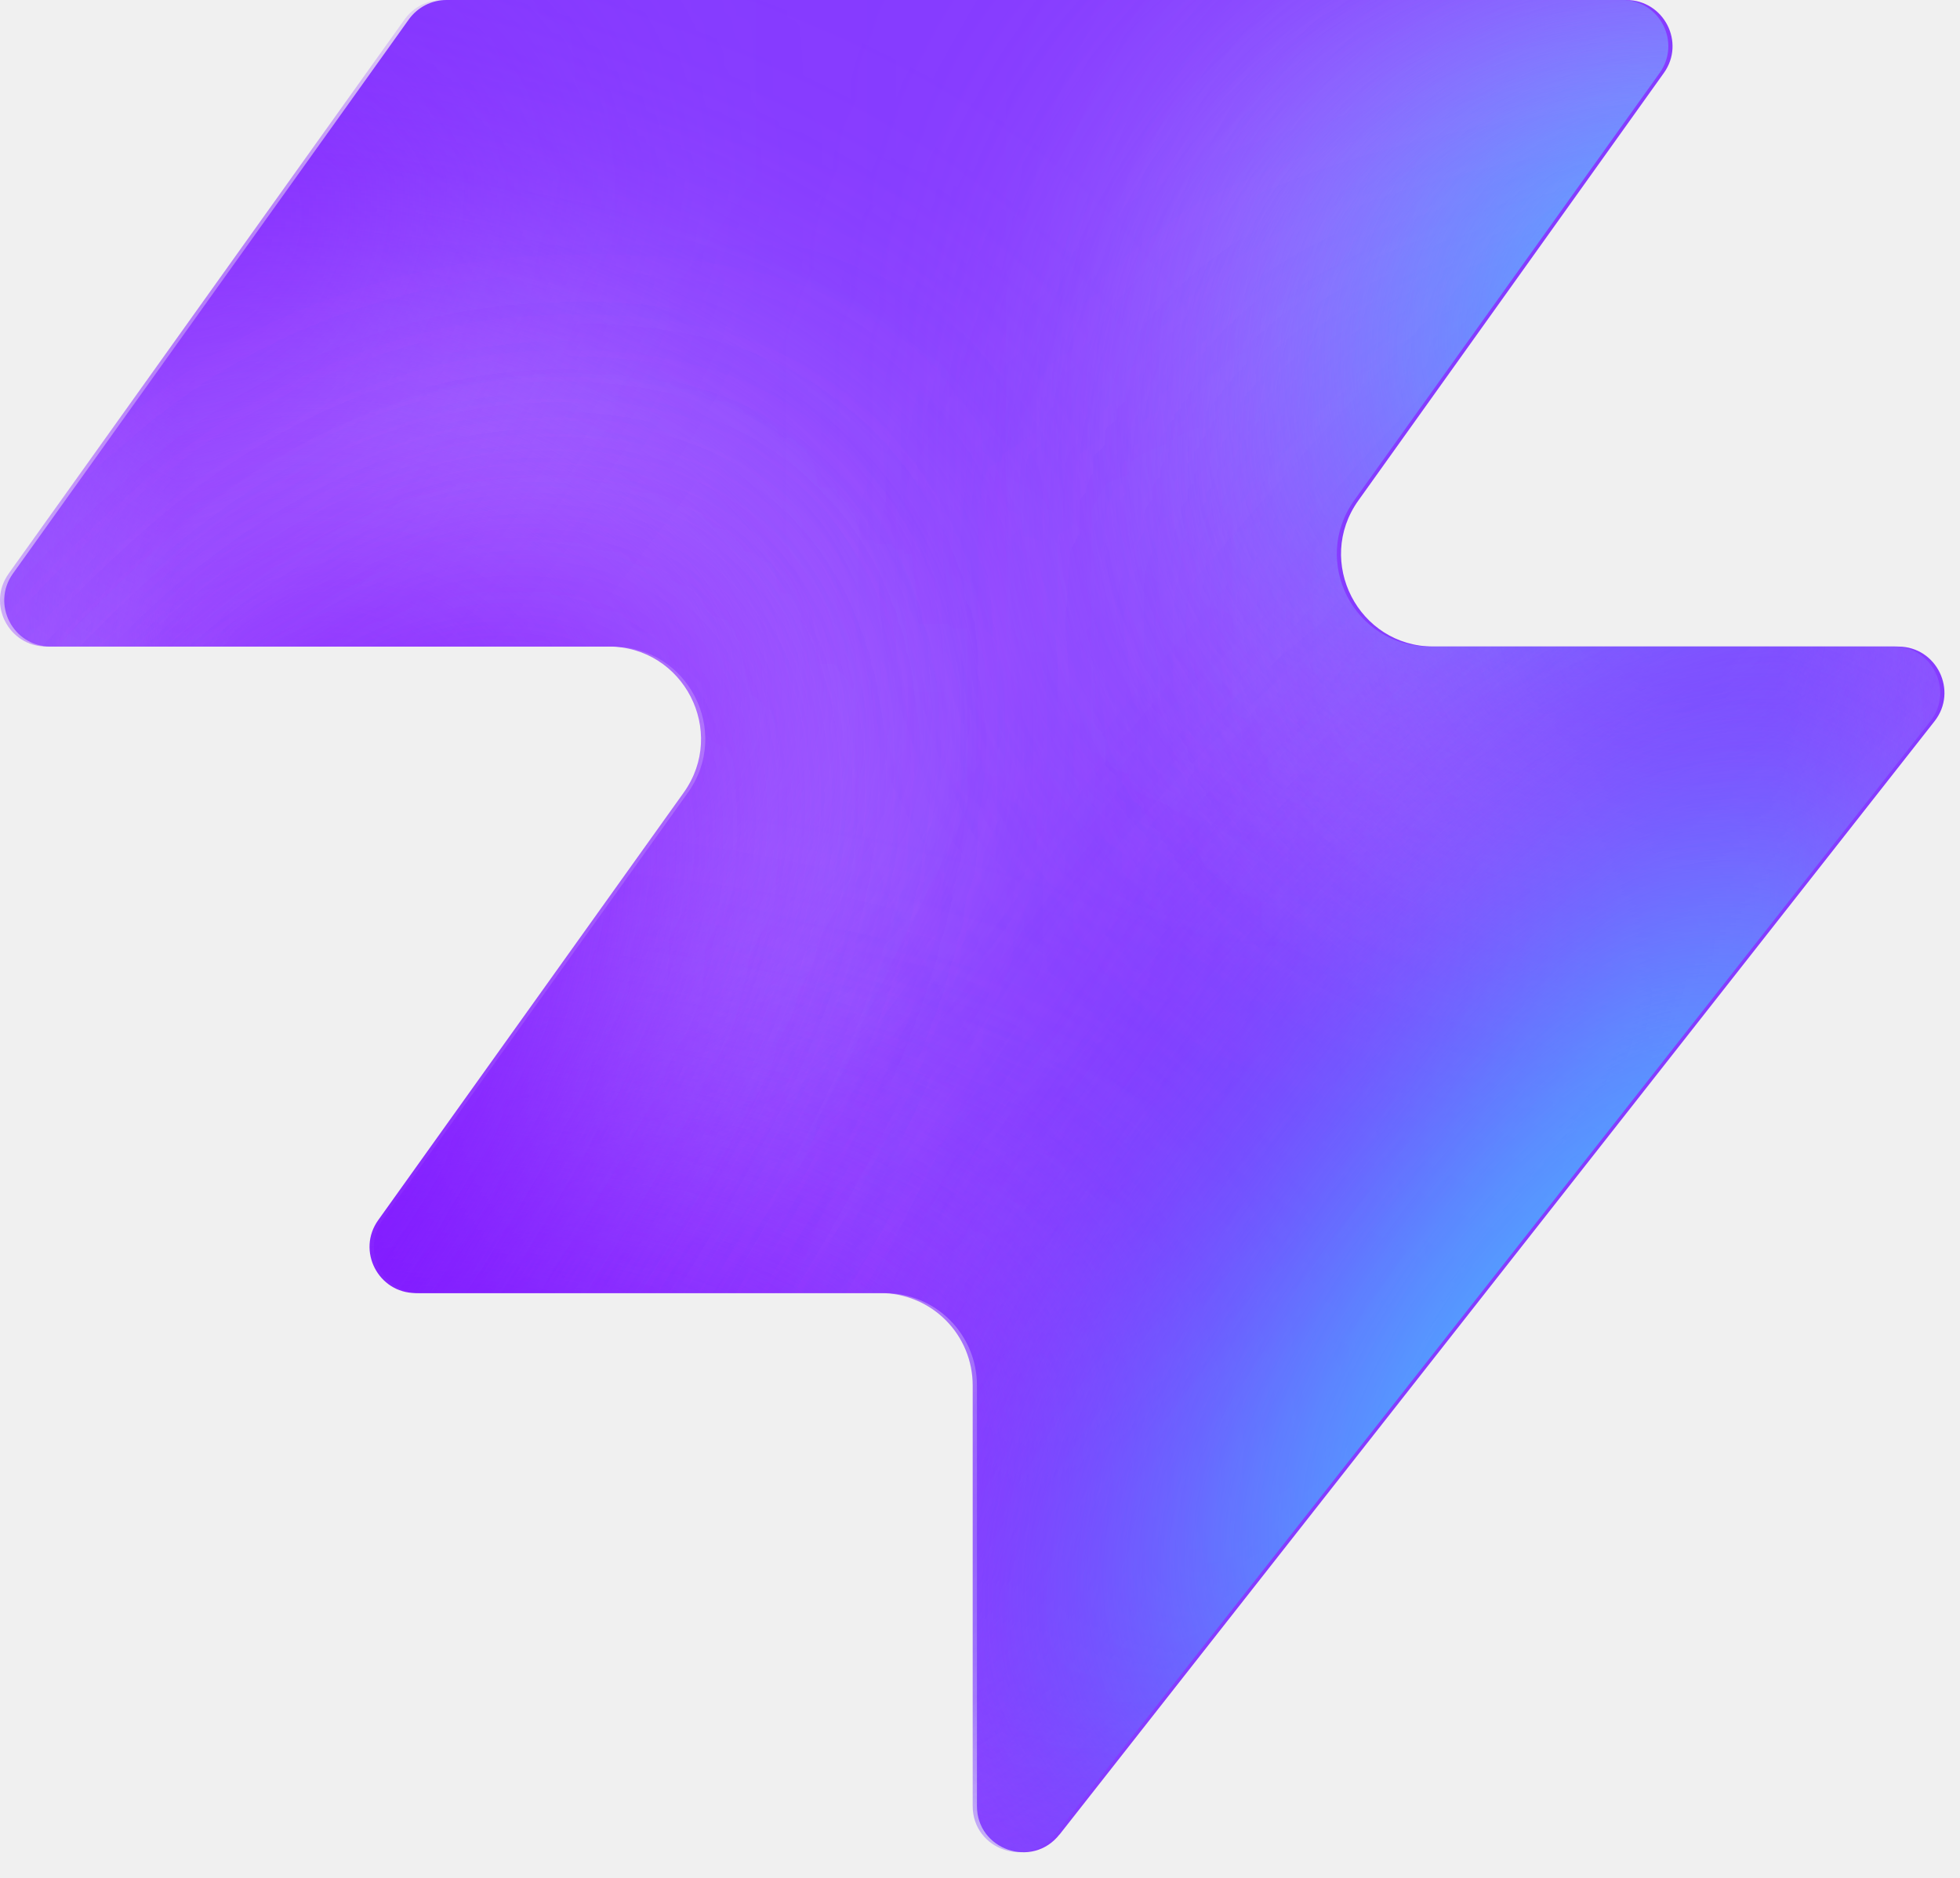
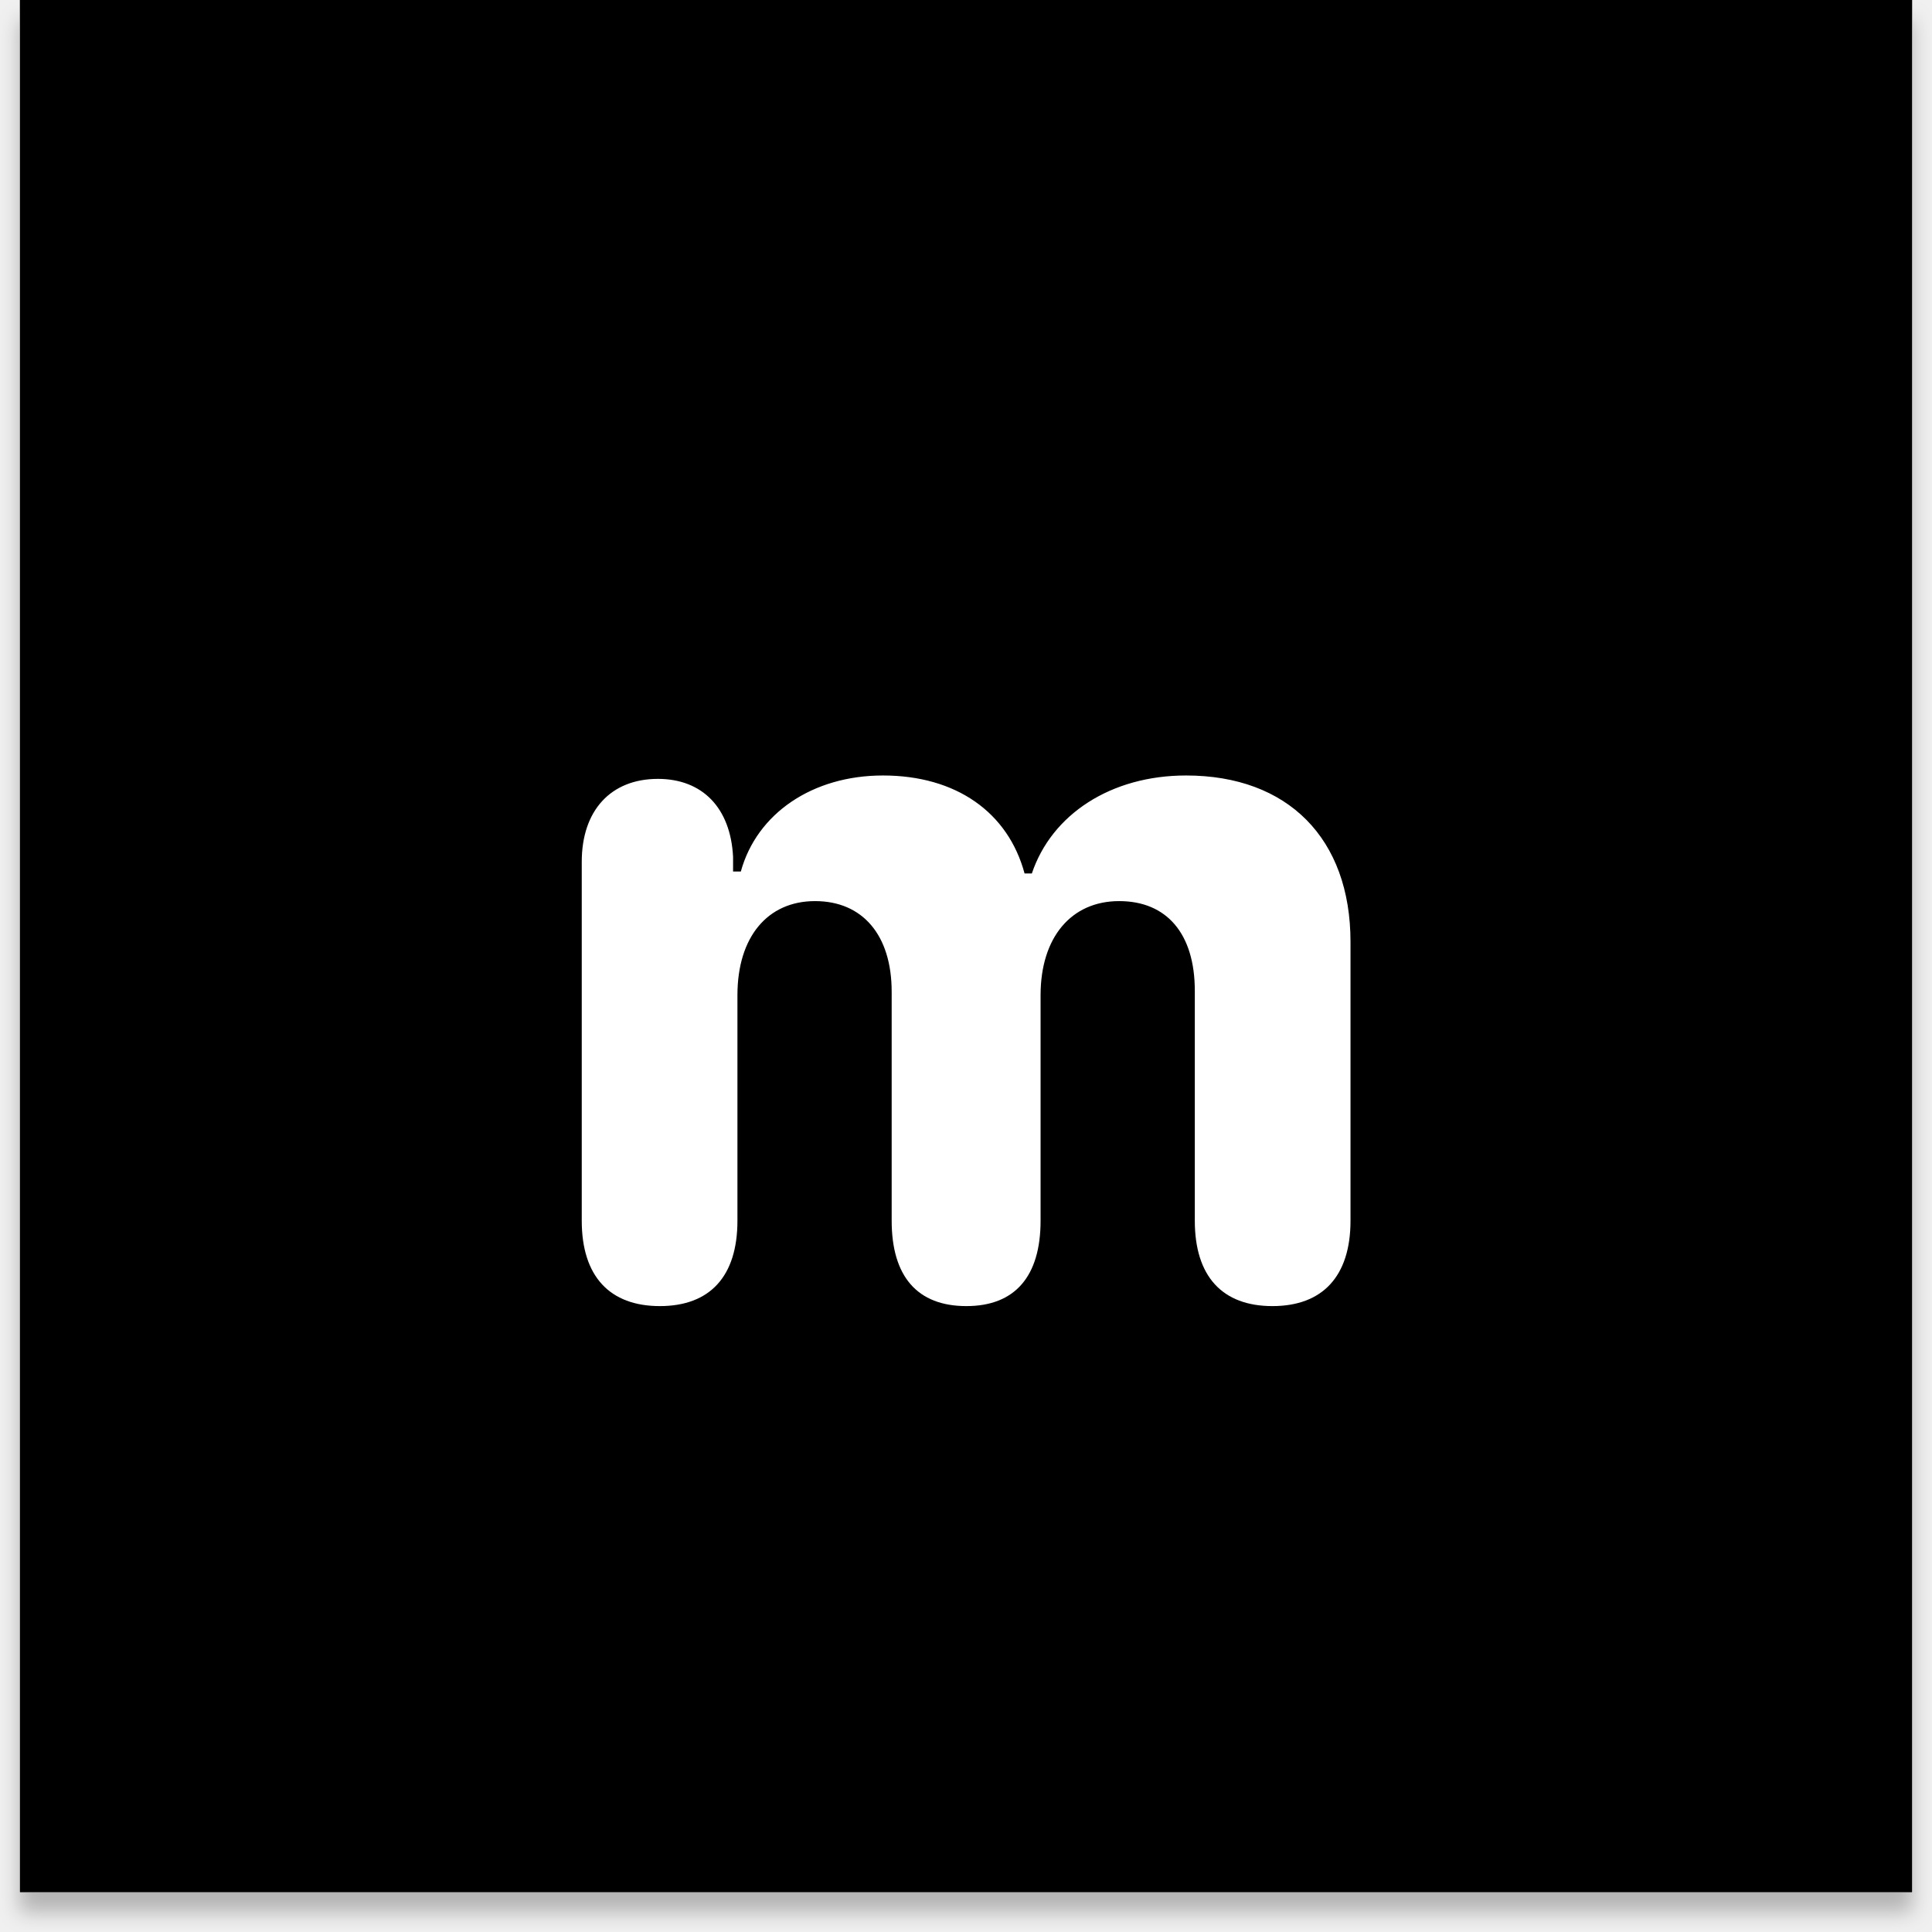
- <svg xmlns="http://www.w3.org/2000/svg" width="48" height="46" fill="none" viewBox="0 0 48 46">
-   <path fill="#863bff" d="M25.946 44.938c-.664.845-2.021.375-2.021-.698V33.937a2.26 2.26 0 0 0-2.262-2.262H10.287c-.92 0-1.456-1.04-.92-1.788l7.48-10.471c1.07-1.497 0-3.578-1.842-3.578H1.237c-.92 0-1.456-1.04-.92-1.788L10.013.474c.214-.297.556-.474.92-.474h28.894c.92 0 1.456 1.04.92 1.788l-7.48 10.471c-1.07 1.498 0 3.579 1.842 3.579h11.377c.943 0 1.473 1.088.89 1.83L25.947 44.94z" style="fill:#863bff;fill:color(display-p3 .525 .23 1);fill-opacity:1" />
-   <mask id="a" width="48" height="46" x="0" y="0" maskUnits="userSpaceOnUse" style="mask-type:alpha">
-     <path fill="#000" d="M25.842 44.938c-.664.844-2.021.375-2.021-.698V33.937a2.26 2.26 0 0 0-2.262-2.262H10.183c-.92 0-1.456-1.04-.92-1.788l7.48-10.471c1.07-1.498 0-3.579-1.842-3.579H1.133c-.92 0-1.456-1.04-.92-1.787L9.91.473c.214-.297.556-.474.92-.474h28.894c.92 0 1.456 1.04.92 1.788l-7.48 10.471c-1.07 1.498 0 3.578 1.842 3.578h11.377c.943 0 1.473 1.088.89 1.832L25.843 44.94z" style="fill:#000;fill-opacity:1" />
-   </mask>
-   <g mask="url(#a)">
-     <g filter="url(#b)">
-       <ellipse cx="5.508" cy="14.704" fill="#ede6ff" rx="5.508" ry="14.704" style="fill:#ede6ff;fill:color(display-p3 .927 .903 1);fill-opacity:1" transform="matrix(.00324 1 1 -.00324 -4.47 31.516)" />
-     </g>
-     <g filter="url(#c)">
-       <ellipse cx="10.399" cy="29.851" fill="#ede6ff" rx="10.399" ry="29.851" style="fill:#ede6ff;fill:color(display-p3 .927 .903 1);fill-opacity:1" transform="matrix(.00324 1 1 -.00324 -39.328 7.883)" />
-     </g>
-     <g filter="url(#d)">
-       <ellipse cx="5.508" cy="30.487" fill="#7e14ff" rx="5.508" ry="30.487" style="fill:#7e14ff;fill:color(display-p3 .492 .077 1);fill-opacity:1" transform="rotate(89.814 -25.913 -14.639)scale(1 -1)" />
-     </g>
-     <g filter="url(#e)">
-       <ellipse cx="5.508" cy="30.599" fill="#7e14ff" rx="5.508" ry="30.599" style="fill:#7e14ff;fill:color(display-p3 .492 .077 1);fill-opacity:1" transform="rotate(89.814 -32.644 -3.334)scale(1 -1)" />
-     </g>
-     <g filter="url(#f)">
-       <ellipse cx="5.508" cy="30.599" fill="#7e14ff" rx="5.508" ry="30.599" style="fill:#7e14ff;fill:color(display-p3 .492 .077 1);fill-opacity:1" transform="matrix(.00324 1 1 -.00324 -34.34 30.47)" />
-     </g>
-     <g filter="url(#g)">
-       <ellipse cx="14.072" cy="22.078" fill="#ede6ff" rx="14.072" ry="22.078" style="fill:#ede6ff;fill:color(display-p3 .927 .903 1);fill-opacity:1" transform="rotate(93.35 24.506 48.493)scale(-1 1)" />
-     </g>
-     <g filter="url(#h)">
-       <ellipse cx="3.47" cy="21.501" fill="#7e14ff" rx="3.47" ry="21.501" style="fill:#7e14ff;fill:color(display-p3 .492 .077 1);fill-opacity:1" transform="rotate(89.009 28.708 47.59)scale(-1 1)" />
-     </g>
-     <g filter="url(#i)">
-       <ellipse cx="3.47" cy="21.501" fill="#7e14ff" rx="3.47" ry="21.501" style="fill:#7e14ff;fill:color(display-p3 .492 .077 1);fill-opacity:1" transform="rotate(89.009 28.708 47.59)scale(-1 1)" />
-     </g>
-     <g filter="url(#j)">
-       <ellipse cx=".387" cy="8.972" fill="#7e14ff" rx="4.407" ry="29.108" style="fill:#7e14ff;fill:color(display-p3 .492 .077 1);fill-opacity:1" transform="rotate(39.51 .387 8.972)" />
-     </g>
-     <g filter="url(#k)">
-       <ellipse cx="47.523" cy="-6.092" fill="#7e14ff" rx="4.407" ry="29.108" style="fill:#7e14ff;fill:color(display-p3 .492 .077 1);fill-opacity:1" transform="rotate(37.892 47.523 -6.092)" />
-     </g>
-     <g filter="url(#l)">
-       <ellipse cx="41.412" cy="6.333" fill="#47bfff" rx="5.971" ry="9.665" style="fill:#47bfff;fill:color(display-p3 .28 .748 1);fill-opacity:1" transform="rotate(37.892 41.412 6.333)" />
-     </g>
-     <g filter="url(#m)">
-       <ellipse cx="-1.879" cy="38.332" fill="#7e14ff" rx="4.407" ry="29.108" style="fill:#7e14ff;fill:color(display-p3 .492 .077 1);fill-opacity:1" transform="rotate(37.892 -1.88 38.332)" />
-     </g>
-     <g filter="url(#n)">
-       <ellipse cx="-1.879" cy="38.332" fill="#7e14ff" rx="4.407" ry="29.108" style="fill:#7e14ff;fill:color(display-p3 .492 .077 1);fill-opacity:1" transform="rotate(37.892 -1.88 38.332)" />
-     </g>
-     <g filter="url(#o)">
-       <ellipse cx="35.651" cy="29.907" fill="#7e14ff" rx="4.407" ry="29.108" style="fill:#7e14ff;fill:color(display-p3 .492 .077 1);fill-opacity:1" transform="rotate(37.892 35.651 29.907)" />
-     </g>
-     <g filter="url(#p)">
-       <ellipse cx="38.418" cy="32.4" fill="#47bfff" rx="5.971" ry="15.297" style="fill:#47bfff;fill:color(display-p3 .28 .748 1);fill-opacity:1" transform="rotate(37.892 38.418 32.4)" />
-     </g>
+ <svg xmlns="http://www.w3.org/2000/svg" width="389" height="389" viewBox="0 0 389 389" fill="none">
+   <g filter="url(#filter0_d_464_9)">
+     <rect width="381" height="381" transform="translate(4)" fill="black" />
+     <path d="M271.918 245.789C271.918 257.02 266.254 262.977 256.195 262.977C246.137 262.977 240.57 257.02 240.57 245.789V199.5C240.57 187.977 234.906 181.434 225.336 181.434C215.668 181.434 209.516 188.758 209.516 200.379V245.789C209.516 257.02 204.34 262.977 194.574 262.977C184.711 262.977 179.535 257.02 179.535 245.789V199.695C179.535 188.27 173.676 181.434 164.105 181.434C154.535 181.434 148.48 188.66 148.48 200.379V245.789C148.48 257.02 142.914 262.977 132.855 262.977C122.797 262.977 117.133 257.02 117.133 245.789V173.523C117.133 163.172 122.992 156.824 132.465 156.824C141.449 156.824 147.113 162.684 147.602 172.547V175.477H149.164C152.387 163.758 163.617 156.141 177.777 156.141C192.523 156.141 202.973 163.562 206.293 175.867H207.758C211.762 163.953 223.676 156.141 238.812 156.141C259.32 156.141 271.918 168.836 271.918 189.637V245.789Z" fill="white" />
  </g>
  <defs>
-     <filter id="b" width="60.045" height="41.654" x="-19.77" y="16.149" color-interpolation-filters="sRGB" filterUnits="userSpaceOnUse">
+     <filter id="filter0_d_464_9" x="0" y="0" width="389" height="389" filterUnits="userSpaceOnUse" color-interpolation-filters="sRGB">
      <feFlood flood-opacity="0" result="BackgroundImageFix" />
-       <feBlend in="SourceGraphic" in2="BackgroundImageFix" result="shape" />
-       <feGaussianBlur result="effect1_foregroundBlur_2002_17158" stdDeviation="7.659" />
-     </filter>
-     <filter id="c" width="90.34" height="51.437" x="-54.613" y="-7.533" color-interpolation-filters="sRGB" filterUnits="userSpaceOnUse">
-       <feFlood flood-opacity="0" result="BackgroundImageFix" />
-       <feBlend in="SourceGraphic" in2="BackgroundImageFix" result="shape" />
-       <feGaussianBlur result="effect1_foregroundBlur_2002_17158" stdDeviation="7.659" />
-     </filter>
-     <filter id="d" width="79.355" height="29.4" x="-49.64" y="2.03" color-interpolation-filters="sRGB" filterUnits="userSpaceOnUse">
-       <feFlood flood-opacity="0" result="BackgroundImageFix" />
-       <feBlend in="SourceGraphic" in2="BackgroundImageFix" result="shape" />
-       <feGaussianBlur result="effect1_foregroundBlur_2002_17158" stdDeviation="4.596" />
-     </filter>
-     <filter id="e" width="79.579" height="29.4" x="-45.045" y="20.029" color-interpolation-filters="sRGB" filterUnits="userSpaceOnUse">
-       <feFlood flood-opacity="0" result="BackgroundImageFix" />
-       <feBlend in="SourceGraphic" in2="BackgroundImageFix" result="shape" />
-       <feGaussianBlur result="effect1_foregroundBlur_2002_17158" stdDeviation="4.596" />
-     </filter>
-     <filter id="f" width="79.579" height="29.4" x="-43.513" y="21.178" color-interpolation-filters="sRGB" filterUnits="userSpaceOnUse">
-       <feFlood flood-opacity="0" result="BackgroundImageFix" />
-       <feBlend in="SourceGraphic" in2="BackgroundImageFix" result="shape" />
-       <feGaussianBlur result="effect1_foregroundBlur_2002_17158" stdDeviation="4.596" />
-     </filter>
-     <filter id="g" width="74.749" height="58.852" x="15.756" y="-17.901" color-interpolation-filters="sRGB" filterUnits="userSpaceOnUse">
-       <feFlood flood-opacity="0" result="BackgroundImageFix" />
-       <feBlend in="SourceGraphic" in2="BackgroundImageFix" result="shape" />
-       <feGaussianBlur result="effect1_foregroundBlur_2002_17158" stdDeviation="7.659" />
-     </filter>
-     <filter id="h" width="61.377" height="25.362" x="23.548" y="2.284" color-interpolation-filters="sRGB" filterUnits="userSpaceOnUse">
-       <feFlood flood-opacity="0" result="BackgroundImageFix" />
-       <feBlend in="SourceGraphic" in2="BackgroundImageFix" result="shape" />
-       <feGaussianBlur result="effect1_foregroundBlur_2002_17158" stdDeviation="4.596" />
-     </filter>
-     <filter id="i" width="61.377" height="25.362" x="23.548" y="2.284" color-interpolation-filters="sRGB" filterUnits="userSpaceOnUse">
-       <feFlood flood-opacity="0" result="BackgroundImageFix" />
-       <feBlend in="SourceGraphic" in2="BackgroundImageFix" result="shape" />
-       <feGaussianBlur result="effect1_foregroundBlur_2002_17158" stdDeviation="4.596" />
-     </filter>
-     <filter id="j" width="56.045" height="63.649" x="-27.636" y="-22.853" color-interpolation-filters="sRGB" filterUnits="userSpaceOnUse">
-       <feFlood flood-opacity="0" result="BackgroundImageFix" />
-       <feBlend in="SourceGraphic" in2="BackgroundImageFix" result="shape" />
-       <feGaussianBlur result="effect1_foregroundBlur_2002_17158" stdDeviation="4.596" />
-     </filter>
-     <filter id="k" width="54.814" height="64.646" x="20.116" y="-38.415" color-interpolation-filters="sRGB" filterUnits="userSpaceOnUse">
-       <feFlood flood-opacity="0" result="BackgroundImageFix" />
-       <feBlend in="SourceGraphic" in2="BackgroundImageFix" result="shape" />
-       <feGaussianBlur result="effect1_foregroundBlur_2002_17158" stdDeviation="4.596" />
-     </filter>
-     <filter id="l" width="33.541" height="35.313" x="24.641" y="-11.323" color-interpolation-filters="sRGB" filterUnits="userSpaceOnUse">
-       <feFlood flood-opacity="0" result="BackgroundImageFix" />
-       <feBlend in="SourceGraphic" in2="BackgroundImageFix" result="shape" />
-       <feGaussianBlur result="effect1_foregroundBlur_2002_17158" stdDeviation="4.596" />
-     </filter>
-     <filter id="m" width="54.814" height="64.646" x="-29.286" y="6.009" color-interpolation-filters="sRGB" filterUnits="userSpaceOnUse">
-       <feFlood flood-opacity="0" result="BackgroundImageFix" />
-       <feBlend in="SourceGraphic" in2="BackgroundImageFix" result="shape" />
-       <feGaussianBlur result="effect1_foregroundBlur_2002_17158" stdDeviation="4.596" />
-     </filter>
-     <filter id="n" width="54.814" height="64.646" x="-29.286" y="6.009" color-interpolation-filters="sRGB" filterUnits="userSpaceOnUse">
-       <feFlood flood-opacity="0" result="BackgroundImageFix" />
-       <feBlend in="SourceGraphic" in2="BackgroundImageFix" result="shape" />
-       <feGaussianBlur result="effect1_foregroundBlur_2002_17158" stdDeviation="4.596" />
-     </filter>
-     <filter id="o" width="54.814" height="64.646" x="8.244" y="-2.416" color-interpolation-filters="sRGB" filterUnits="userSpaceOnUse">
-       <feFlood flood-opacity="0" result="BackgroundImageFix" />
-       <feBlend in="SourceGraphic" in2="BackgroundImageFix" result="shape" />
-       <feGaussianBlur result="effect1_foregroundBlur_2002_17158" stdDeviation="4.596" />
-     </filter>
-     <filter id="p" width="39.409" height="43.623" x="18.713" y="10.588" color-interpolation-filters="sRGB" filterUnits="userSpaceOnUse">
-       <feFlood flood-opacity="0" result="BackgroundImageFix" />
-       <feBlend in="SourceGraphic" in2="BackgroundImageFix" result="shape" />
-       <feGaussianBlur result="effect1_foregroundBlur_2002_17158" stdDeviation="4.596" />
+       <feColorMatrix in="SourceAlpha" type="matrix" values="0 0 0 0 0 0 0 0 0 0 0 0 0 0 0 0 0 0 127 0" result="hardAlpha" />
+       <feOffset dy="4" />
+       <feGaussianBlur stdDeviation="2" />
+       <feComposite in2="hardAlpha" operator="out" />
+       <feColorMatrix type="matrix" values="0 0 0 0 0 0 0 0 0 0 0 0 0 0 0 0 0 0 0.25 0" />
+       <feBlend mode="normal" in2="BackgroundImageFix" result="effect1_dropShadow_464_9" />
+       <feBlend mode="normal" in="SourceGraphic" in2="effect1_dropShadow_464_9" result="shape" />
    </filter>
  </defs>
</svg>
